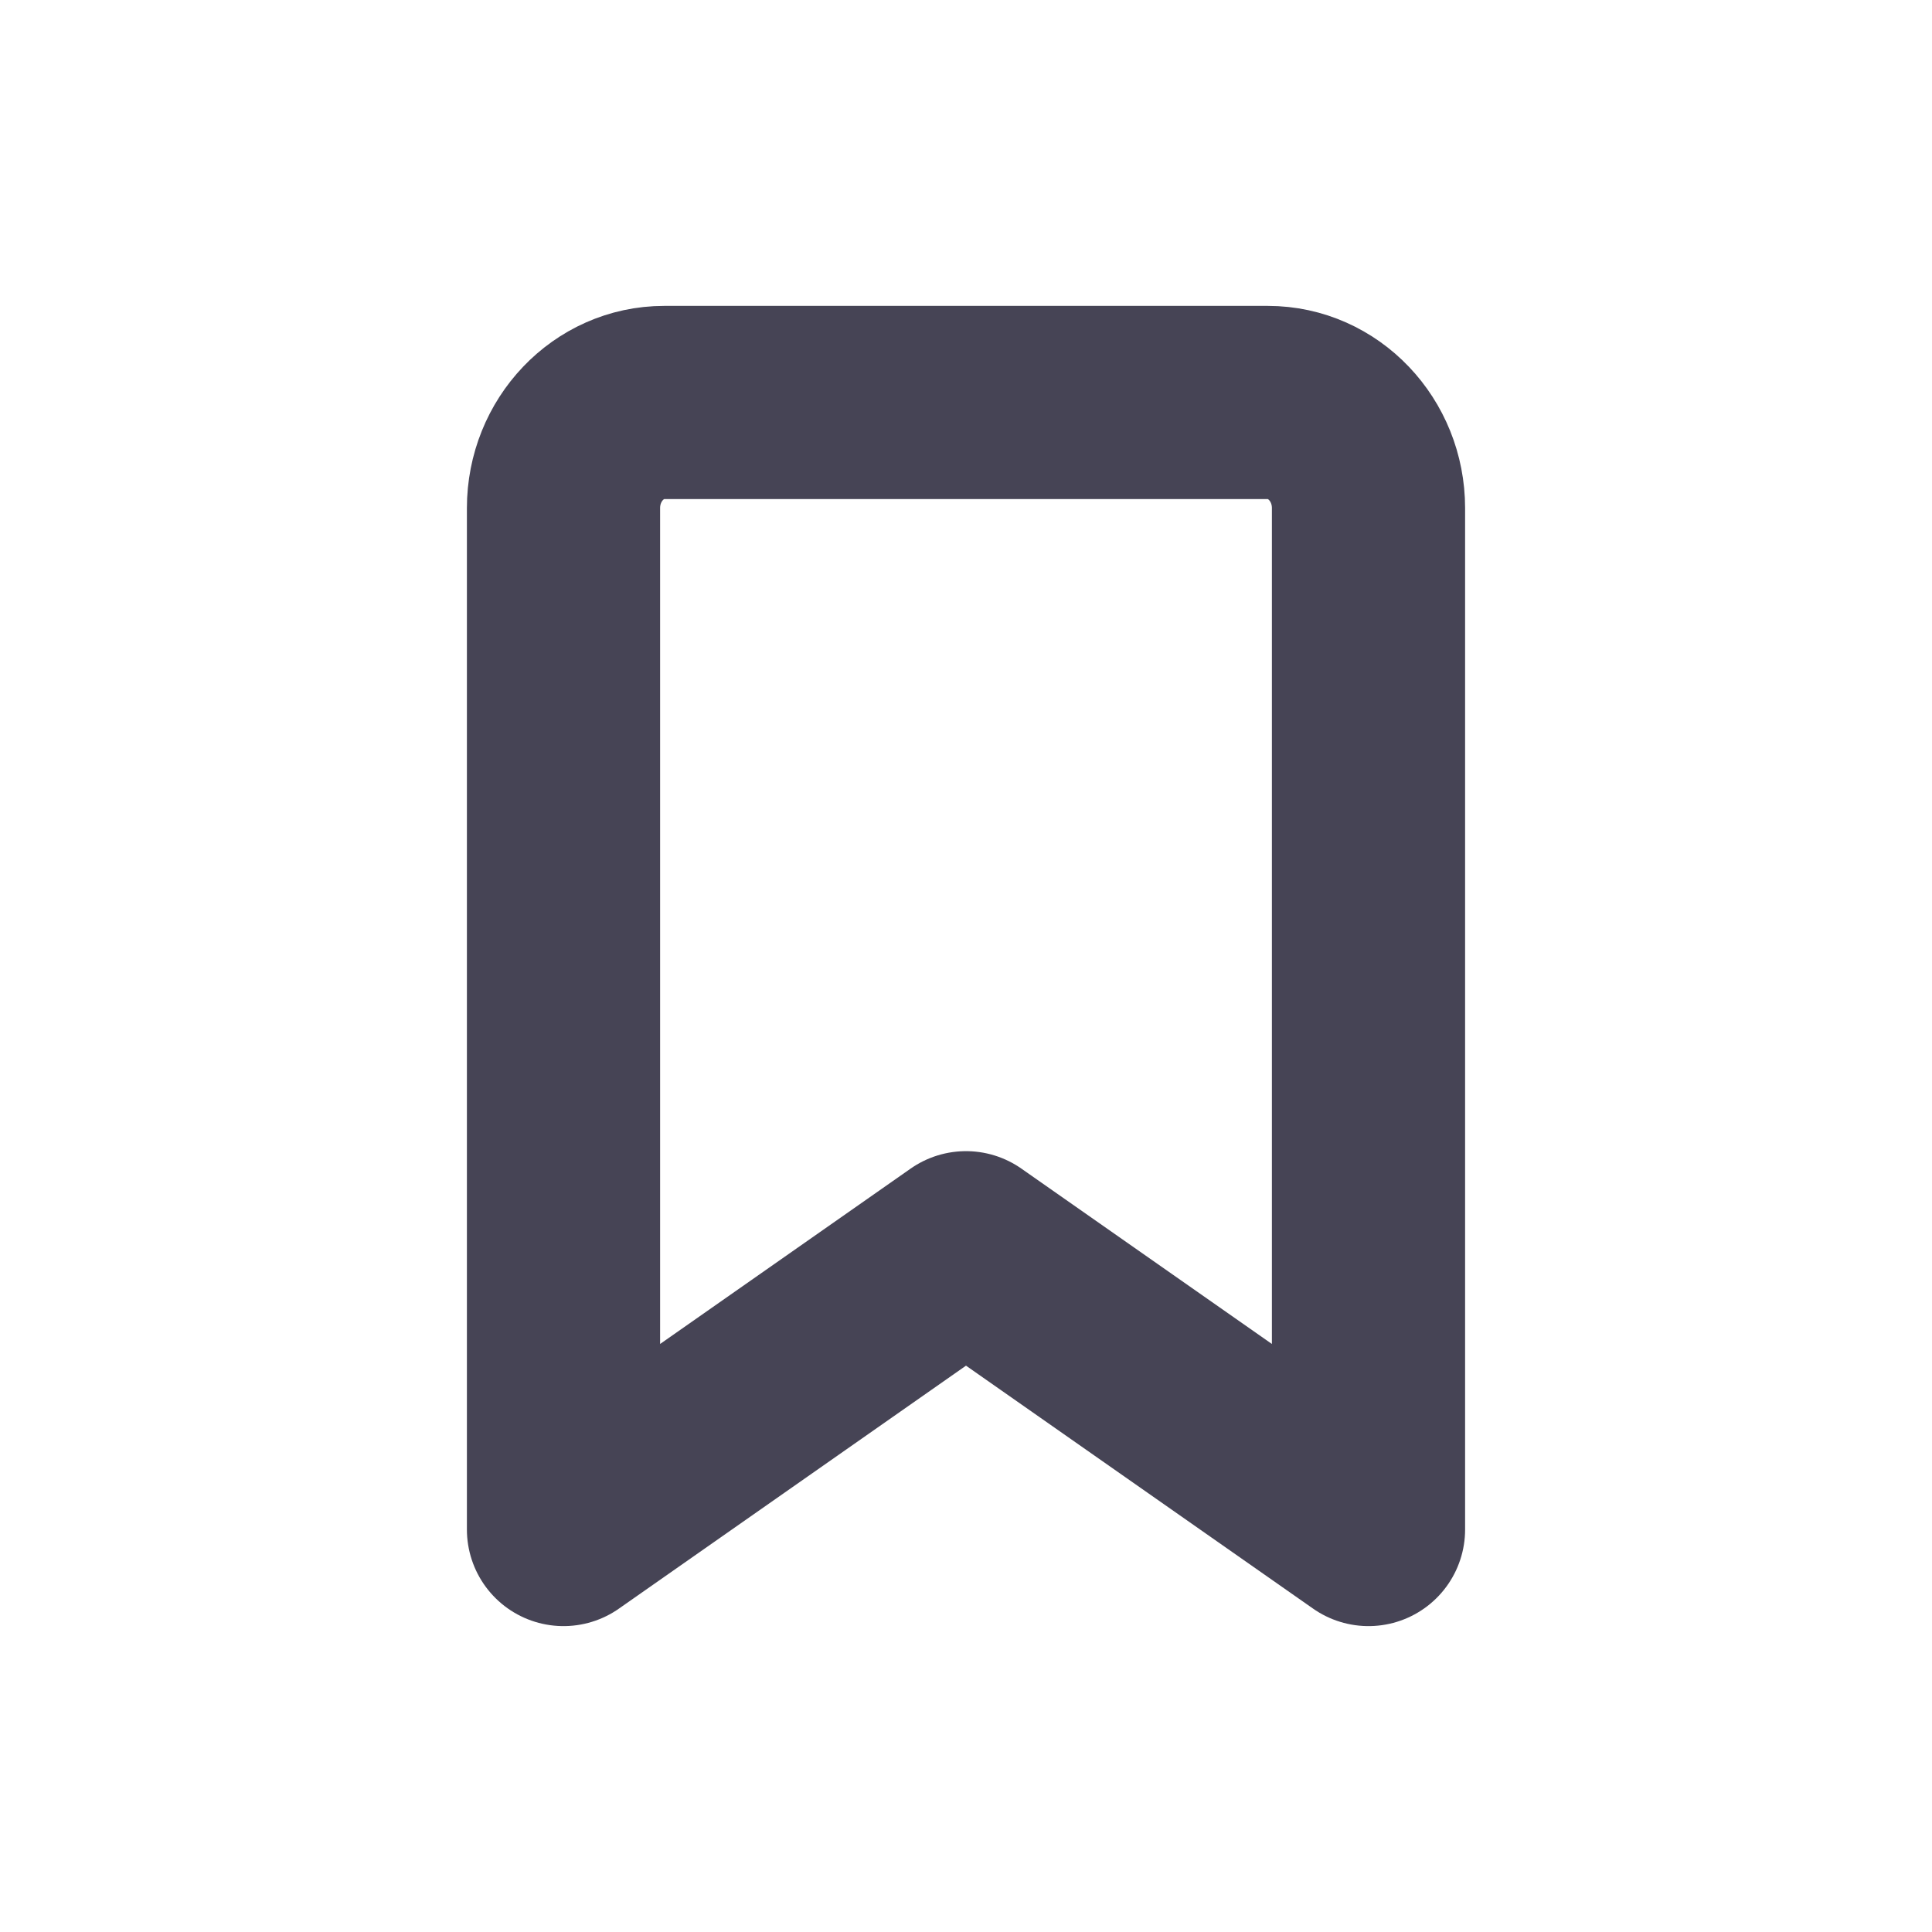
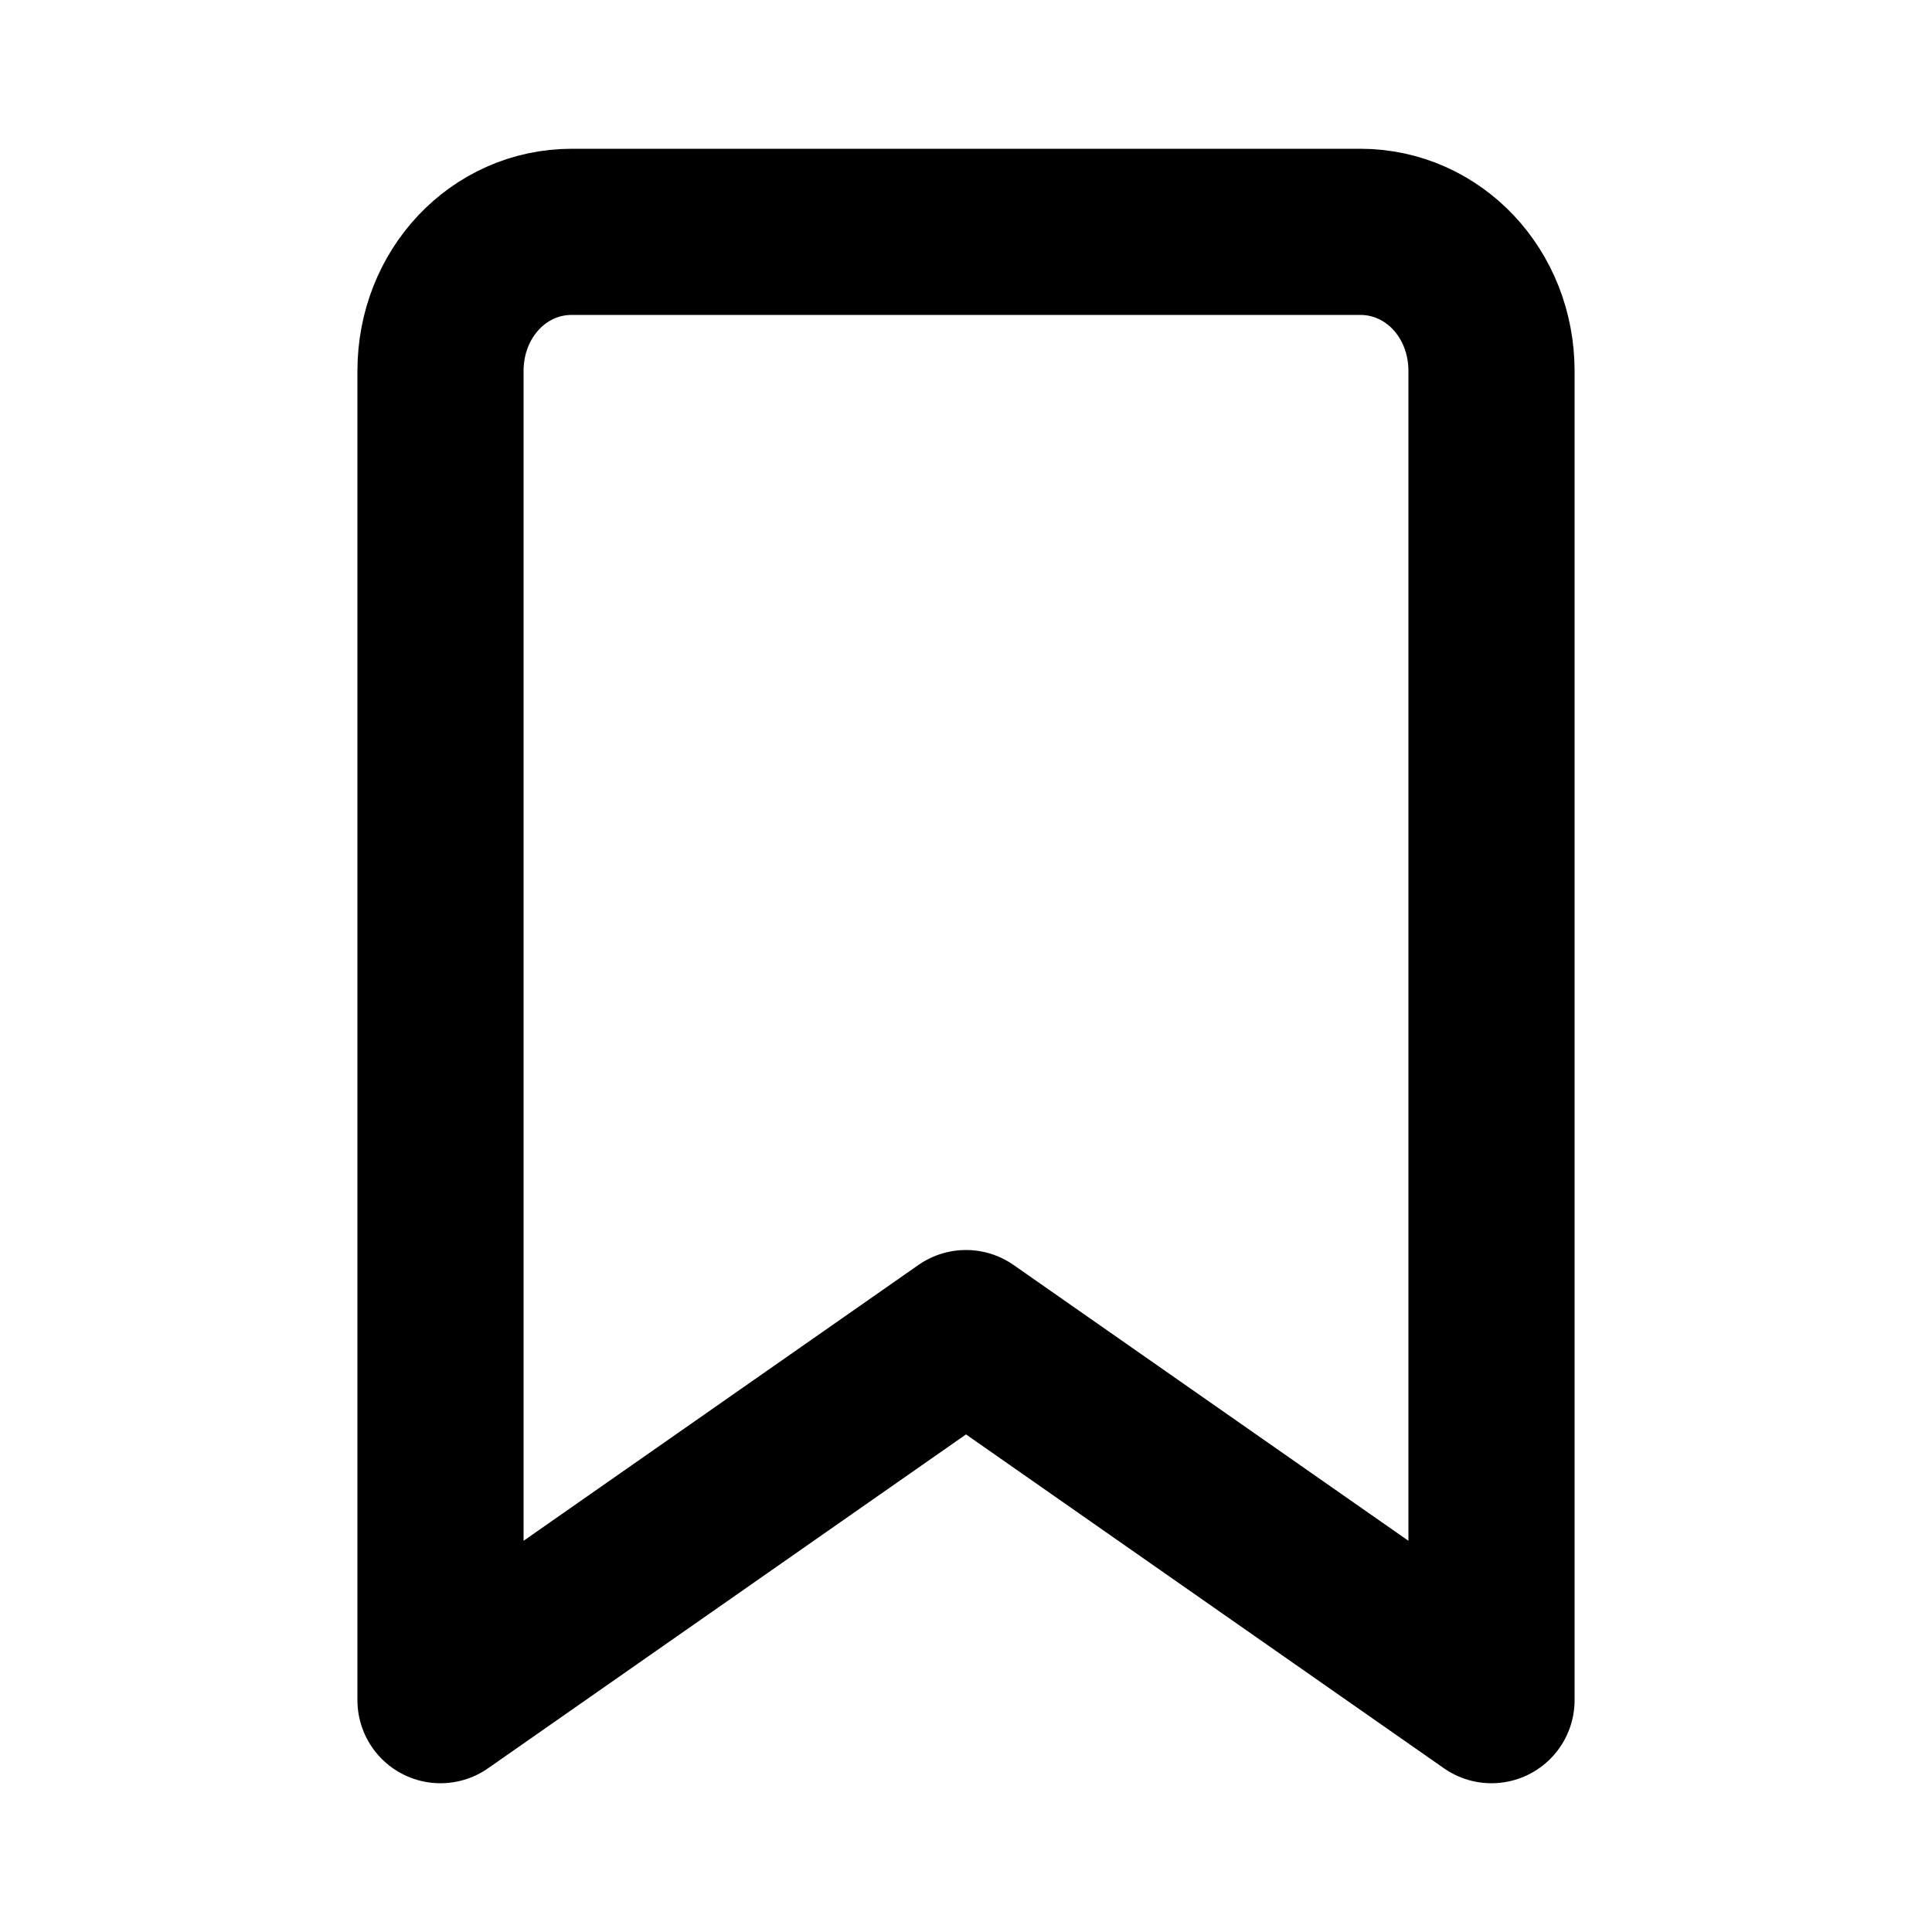
- <svg xmlns="http://www.w3.org/2000/svg" width="256px" height="256px" viewBox="0 0 24.00 24.00" fill="none" stroke="#000000" stroke-width="2.4">
-   <g id="SVGRepo_bgCarrier" stroke-width="0" />
-   <g id="SVGRepo_tracerCarrier" stroke-linecap="round" stroke-linejoin="round" stroke="#000000" stroke-width="0.048" />
-   <g id="SVGRepo_iconCarrier">
-     <path d="M15.75 5H8.25C7.56 5 7 5.588 7 6.312V19L12 15.5L17 19V6.312C17 5.588 16.44 5 15.75 5Z" stroke="#464455" stroke-linecap="round" stroke-linejoin="round" />
-   </g>
+ <svg xmlns="http://www.w3.org/2000/svg" version="1.1" id="icon" x="0px" y="0px" viewBox="0 0 50 50" style="enable-background:new 0 0 50 50;" xml:space="preserve">
+   <style type="text/css">
+ 	.st0{fill:none;stroke:#000000;stroke-width:4.3;stroke-linecap:round;stroke-linejoin:round;stroke-miterlimit:42.667;}
+ </style>
+   <path id="bookmark" class="st0" d="M35.2,6H14.8c-1.9,0-3.4,1.6-3.4,3.6V44L25,34.5L38.6,44V9.6C38.6,7.6,37.1,6,35.2,6z" />
</svg>
